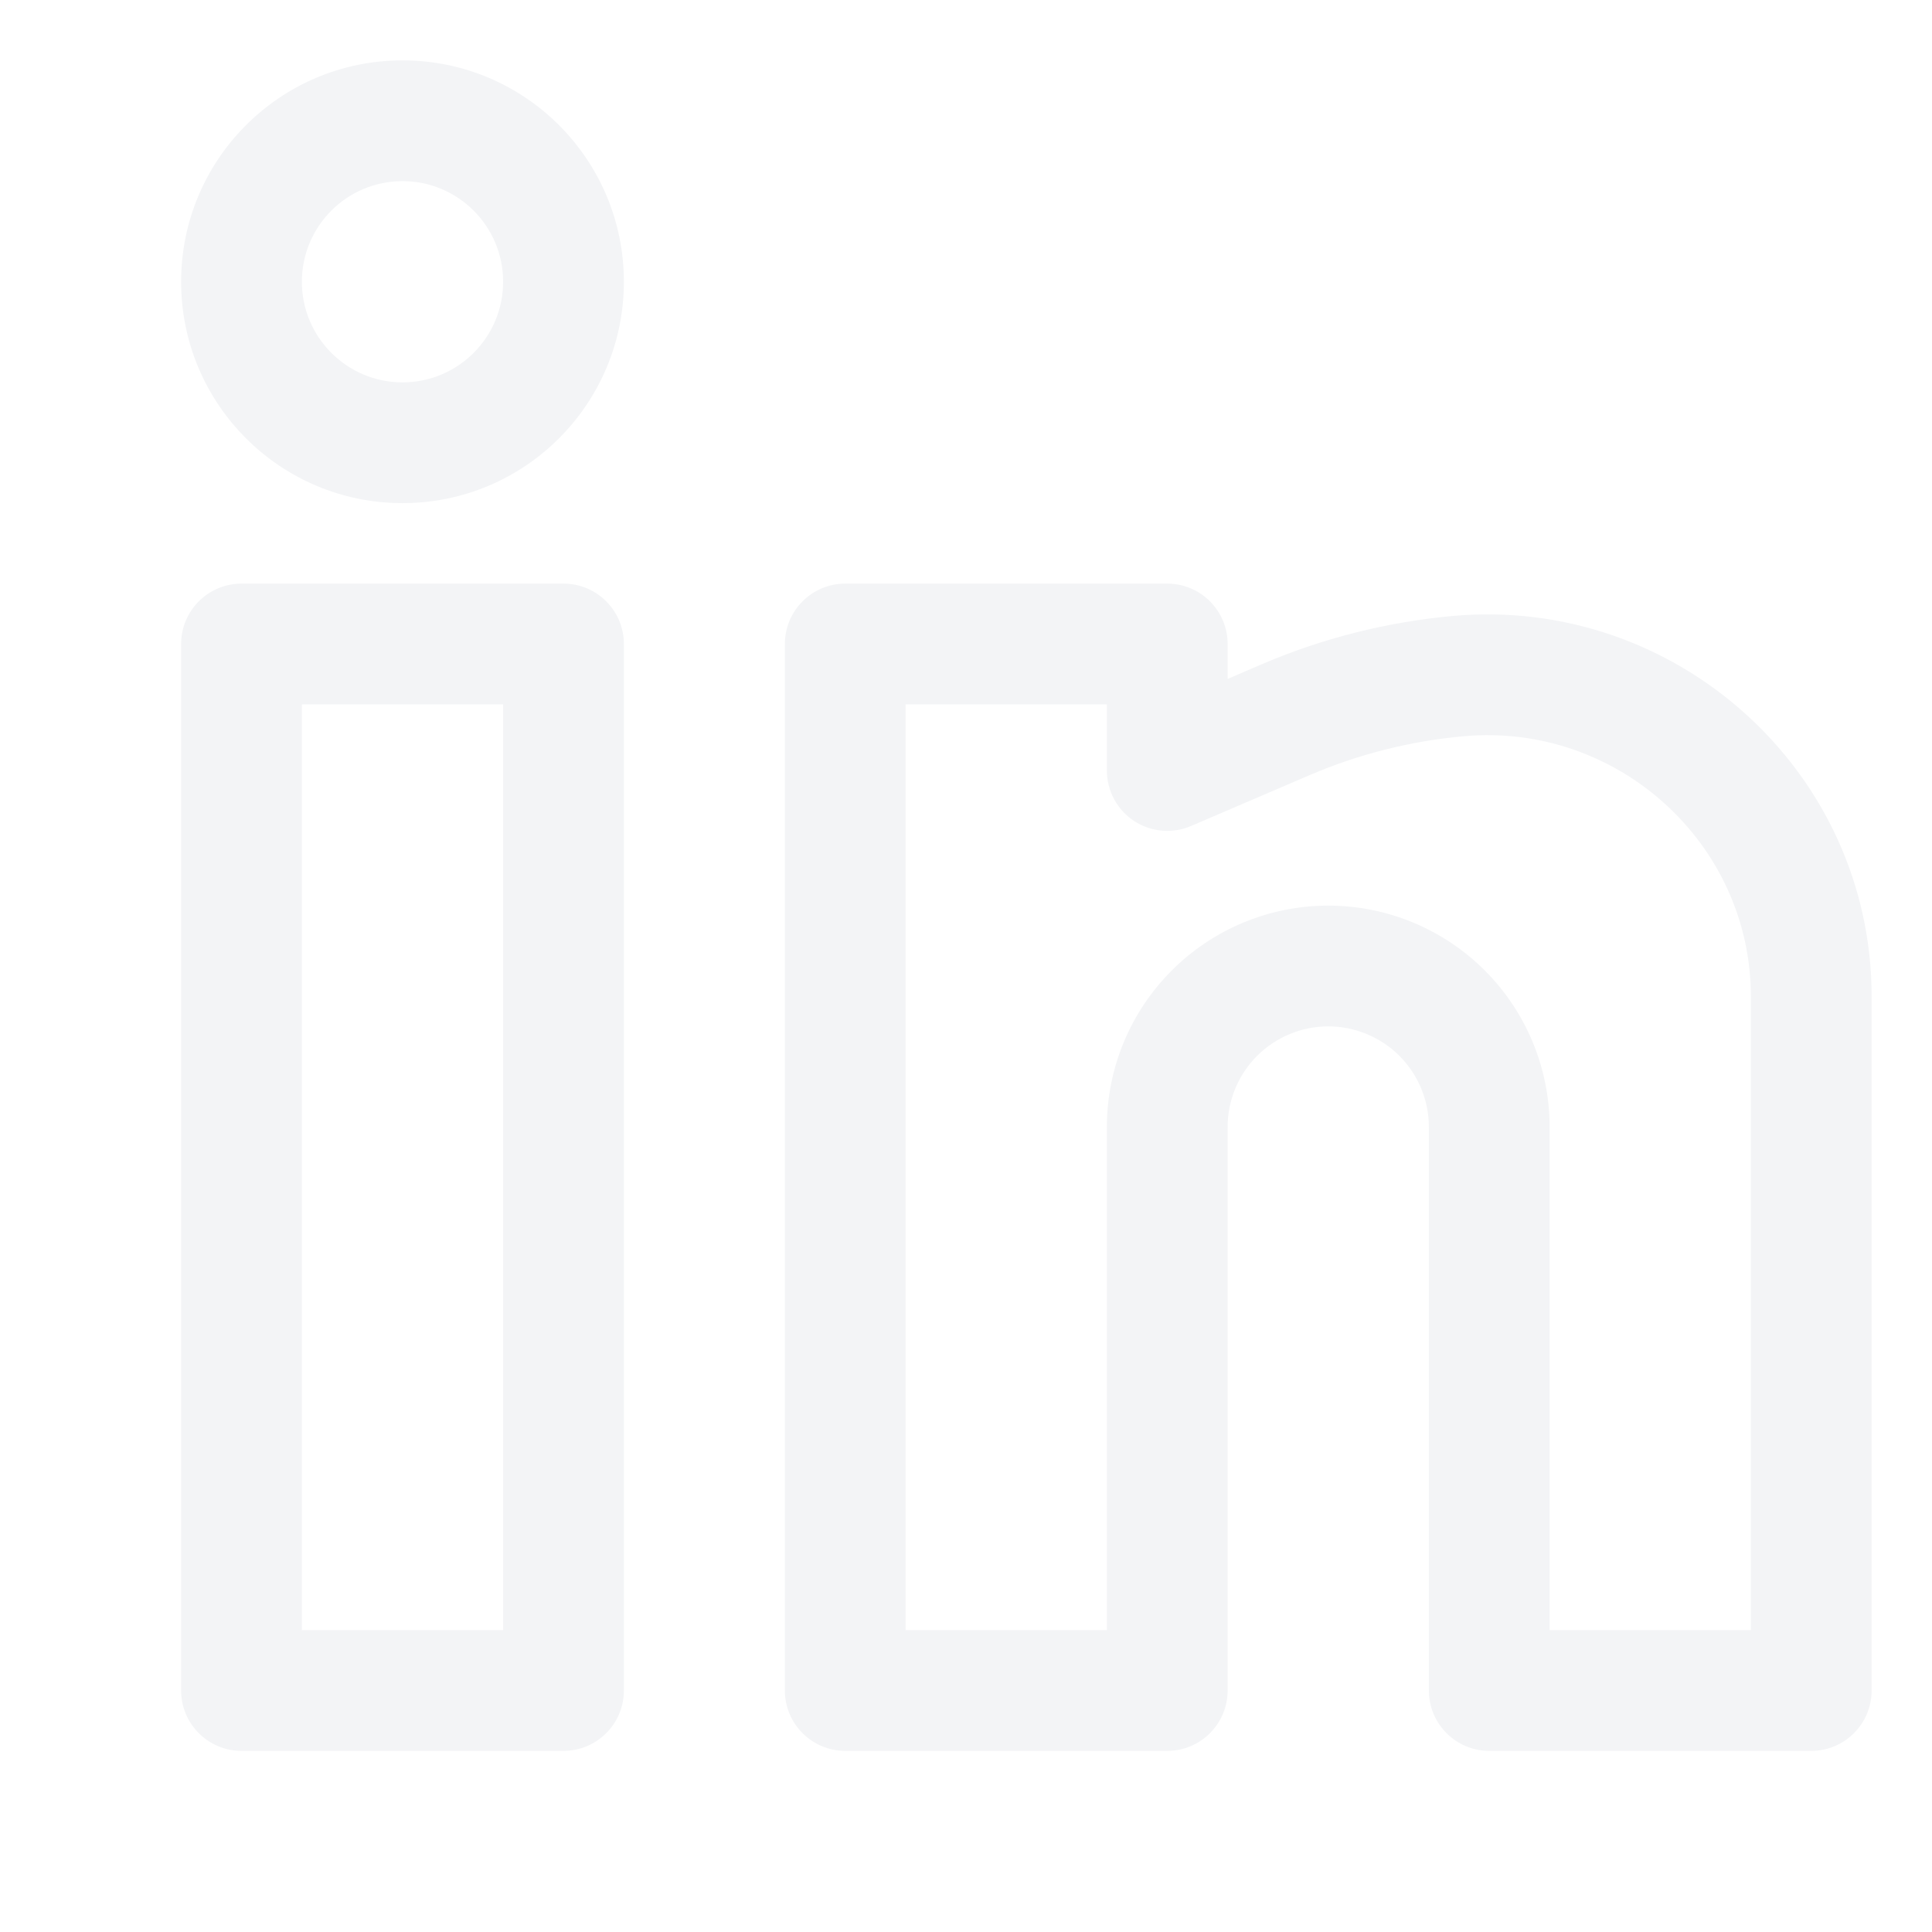
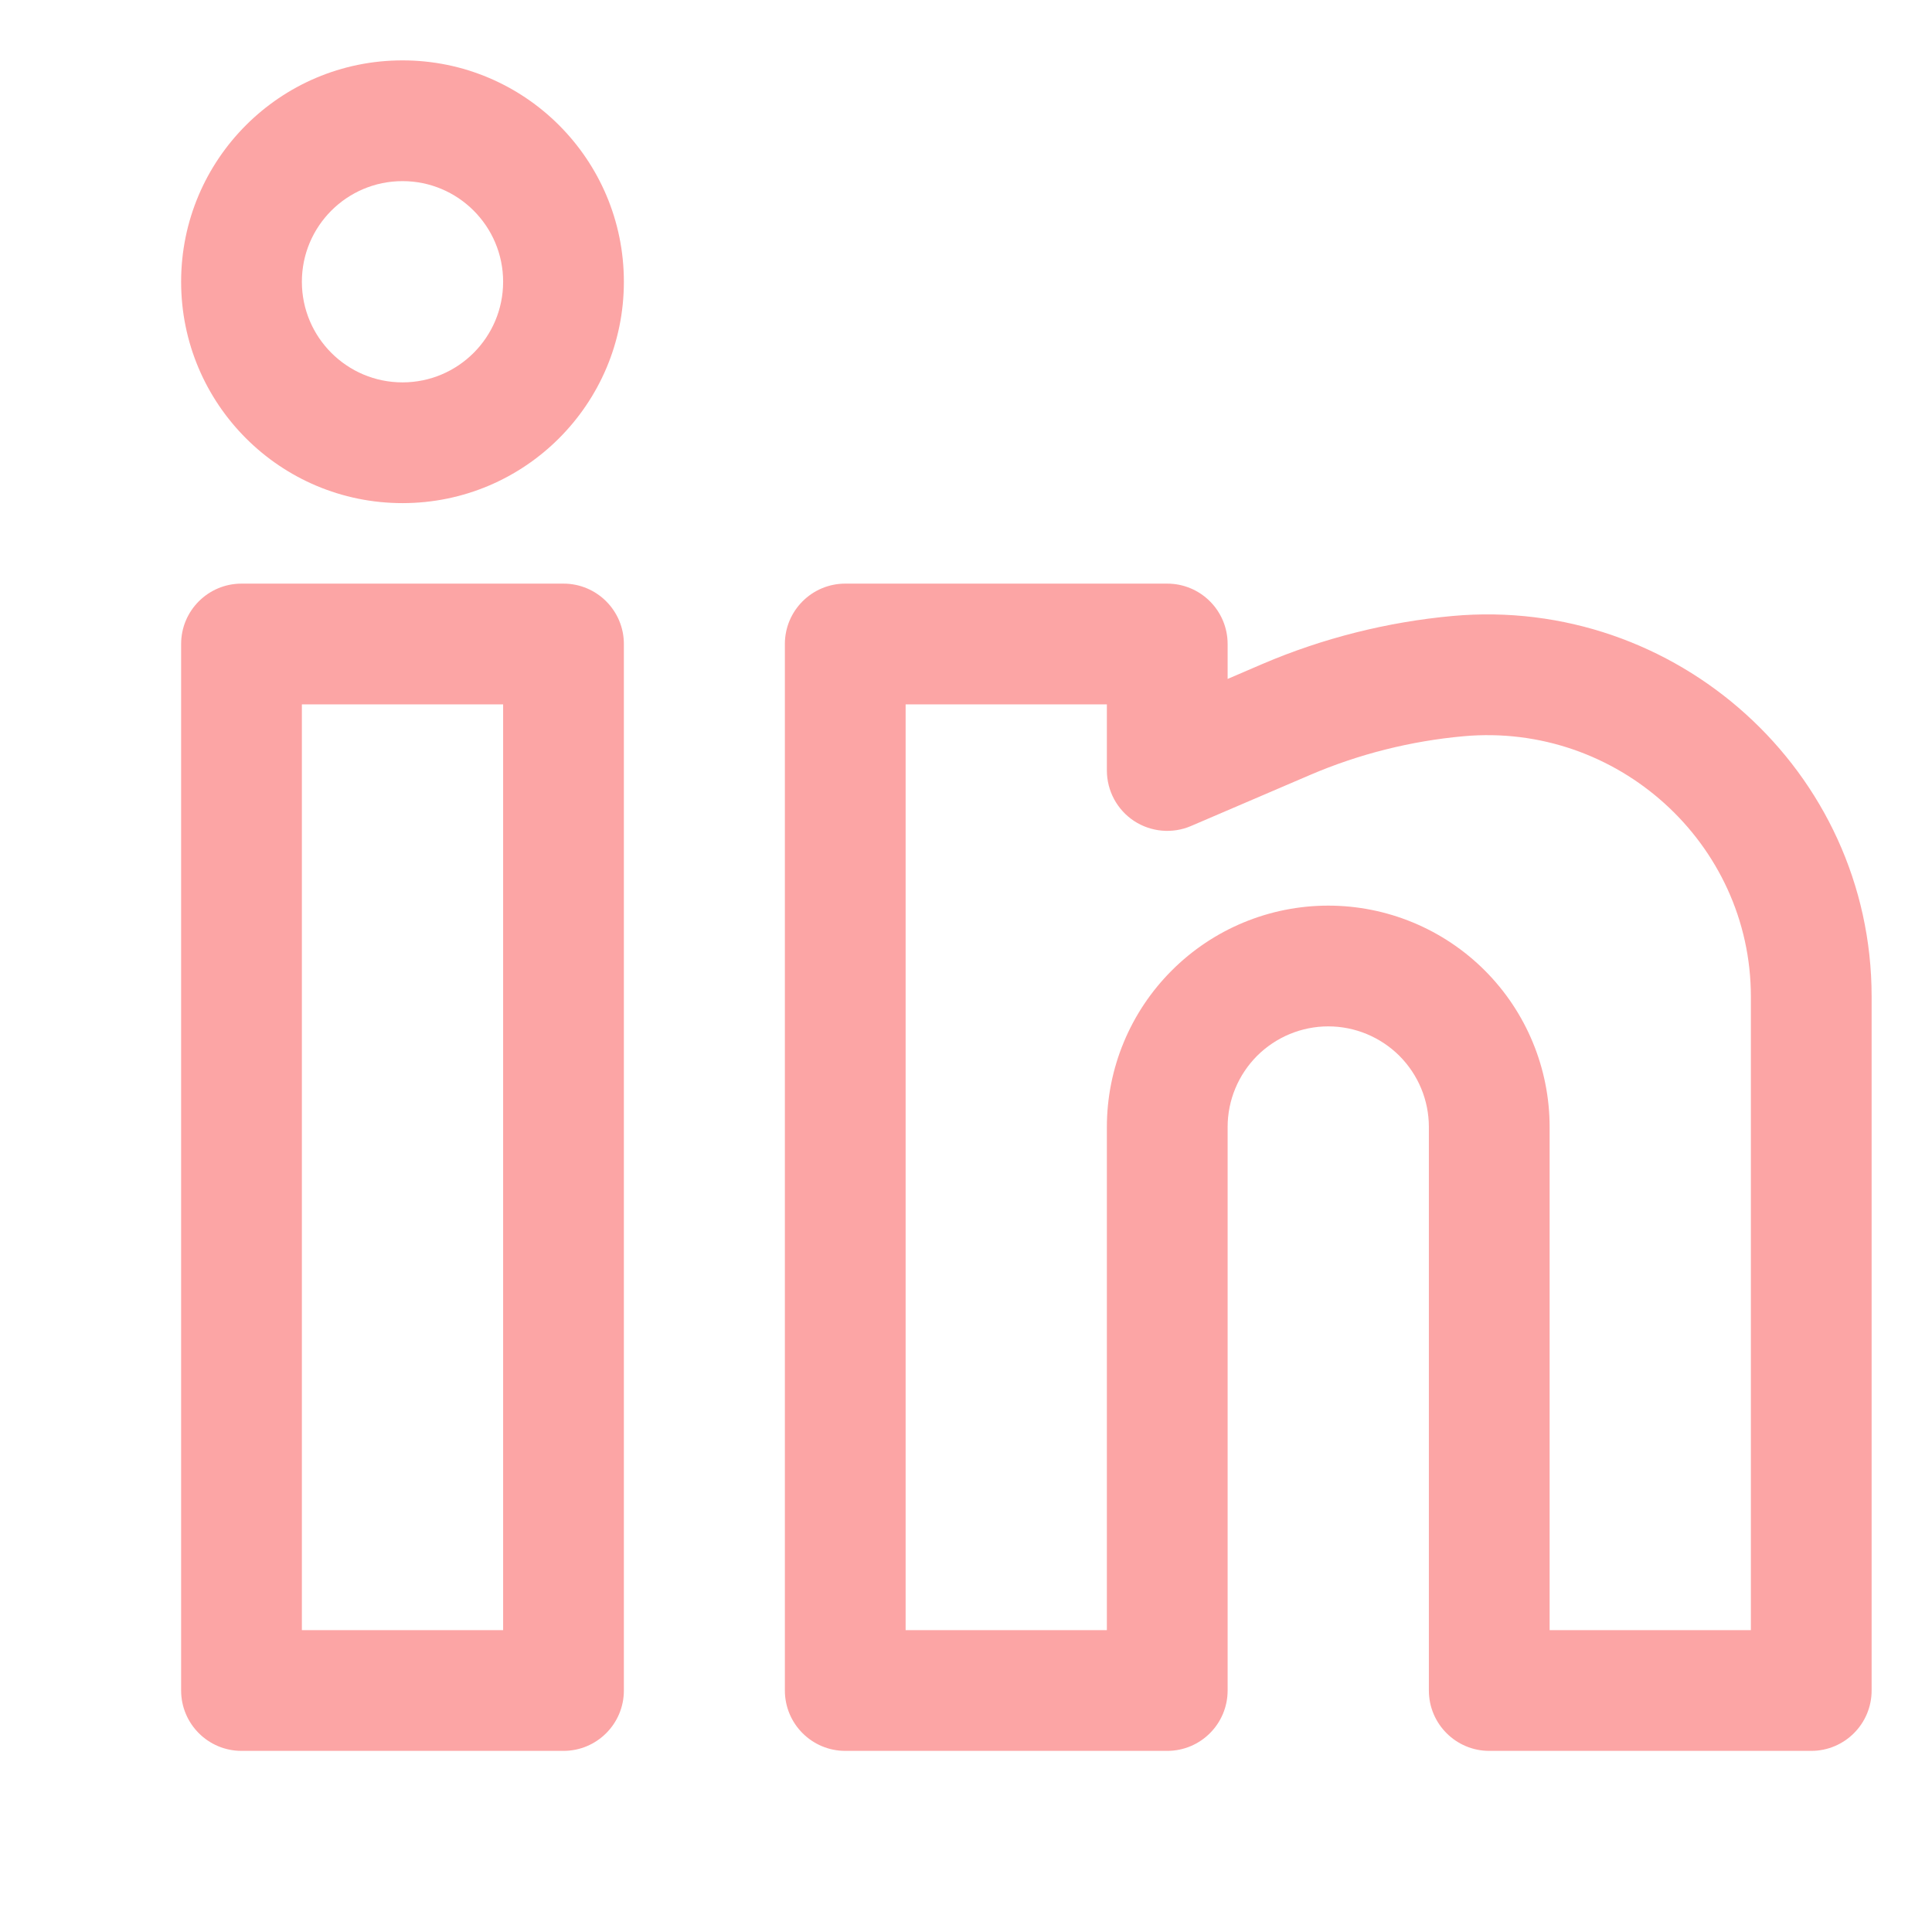
<svg xmlns="http://www.w3.org/2000/svg" width="24" height="24" viewBox="0 0 24 24" fill="none">
-   <path fill-rule="evenodd" clip-rule="evenodd" d="M5 0.75C3.481 0.75 2.25 1.981 2.25 3.5C2.25 5.019 3.481 6.25 5 6.25C6.519 6.25 7.75 5.019 7.75 3.5C7.75 1.981 6.519 0.75 5 0.75ZM3.75 3.5C3.75 2.81 4.31 2.25 5 2.25C5.69 2.25 6.25 2.81 6.25 3.5C6.25 4.19 5.69 4.75 5 4.75C4.31 4.75 3.75 4.19 3.75 3.5Z" fill="#f3f4f6" />
-   <path fill-rule="evenodd" clip-rule="evenodd" d="M2.25 8C2.25 7.586 2.586 7.25 3 7.25H7C7.414 7.25 7.75 7.586 7.75 8V21C7.75 21.414 7.414 21.75 7 21.75H3C2.586 21.75 2.25 21.414 2.25 21V8ZM3.75 8.75V20.25H6.25V8.75H3.75Z" fill="#f3f4f6" />
-   <path fill-rule="evenodd" clip-rule="evenodd" d="M9.75 8C9.75 7.586 10.086 7.25 10.5 7.25H14.5C14.914 7.25 15.25 7.586 15.25 8V8.434L15.685 8.247C16.434 7.927 17.234 7.726 18.043 7.652C20.818 7.4 23.25 9.58 23.25 12.38V21C23.25 21.414 22.914 21.75 22.5 21.75H18.5C18.086 21.75 17.75 21.414 17.75 21V14C17.75 13.668 17.618 13.351 17.384 13.116C17.149 12.882 16.831 12.75 16.5 12.75C16.169 12.75 15.851 12.882 15.616 13.116C15.382 13.351 15.25 13.668 15.25 14V21C15.25 21.414 14.914 21.75 14.5 21.75H10.5C10.086 21.75 9.75 21.414 9.75 21V8ZM11.25 8.75V20.25H13.75V14C13.75 13.271 14.04 12.571 14.556 12.056C15.071 11.54 15.771 11.25 16.5 11.25C17.229 11.25 17.929 11.54 18.445 12.056C18.96 12.571 19.25 13.271 19.25 14V20.25H21.75V12.38C21.75 10.476 20.089 8.972 18.179 9.146C17.525 9.205 16.878 9.368 16.276 9.626L14.795 10.261C14.564 10.36 14.298 10.336 14.087 10.198C13.877 10.059 13.75 9.824 13.75 9.571V8.75H11.25Z" fill="#f3f4f6" />
+   <path fill-rule="evenodd" clip-rule="evenodd" d="M5 0.75C3.481 0.75 2.25 1.981 2.25 3.5C2.25 5.019 3.481 6.25 5 6.25C6.519 6.25 7.75 5.019 7.75 3.5C7.75 1.981 6.519 0.75 5 0.75ZM3.75 3.5C3.75 2.81 4.31 2.25 5 2.25C5.69 2.25 6.25 2.81 6.25 3.5C6.25 4.19 5.69 4.75 5 4.75C4.31 4.75 3.75 4.19 3.75 3.5Z" fill="#fca5a5" />
+   <path fill-rule="evenodd" clip-rule="evenodd" d="M2.25 8C2.25 7.586 2.586 7.25 3 7.25H7C7.414 7.25 7.75 7.586 7.75 8V21C7.75 21.414 7.414 21.75 7 21.75H3C2.586 21.75 2.25 21.414 2.25 21V8ZM3.75 8.75V20.25H6.25V8.75H3.75Z" fill="#fca5a5" />
+   <path fill-rule="evenodd" clip-rule="evenodd" d="M9.75 8C9.75 7.586 10.086 7.25 10.5 7.25H14.5C14.914 7.25 15.25 7.586 15.25 8V8.434L15.685 8.247C16.434 7.927 17.234 7.726 18.043 7.652C20.818 7.4 23.25 9.58 23.25 12.38V21C23.25 21.414 22.914 21.75 22.5 21.75H18.5C18.086 21.75 17.75 21.414 17.75 21V14C17.75 13.668 17.618 13.351 17.384 13.116C17.149 12.882 16.831 12.75 16.5 12.75C16.169 12.75 15.851 12.882 15.616 13.116C15.382 13.351 15.25 13.668 15.25 14V21C15.25 21.414 14.914 21.75 14.5 21.75H10.5C10.086 21.75 9.75 21.414 9.75 21V8ZM11.25 8.75V20.25H13.75V14C13.75 13.271 14.04 12.571 14.556 12.056C15.071 11.54 15.771 11.25 16.5 11.25C17.229 11.25 17.929 11.54 18.445 12.056C18.96 12.571 19.25 13.271 19.25 14V20.25H21.75V12.38C21.75 10.476 20.089 8.972 18.179 9.146C17.525 9.205 16.878 9.368 16.276 9.626L14.795 10.261C14.564 10.36 14.298 10.336 14.087 10.198C13.877 10.059 13.75 9.824 13.75 9.571V8.75H11.25Z" fill="#fca5a5" />
</svg>
